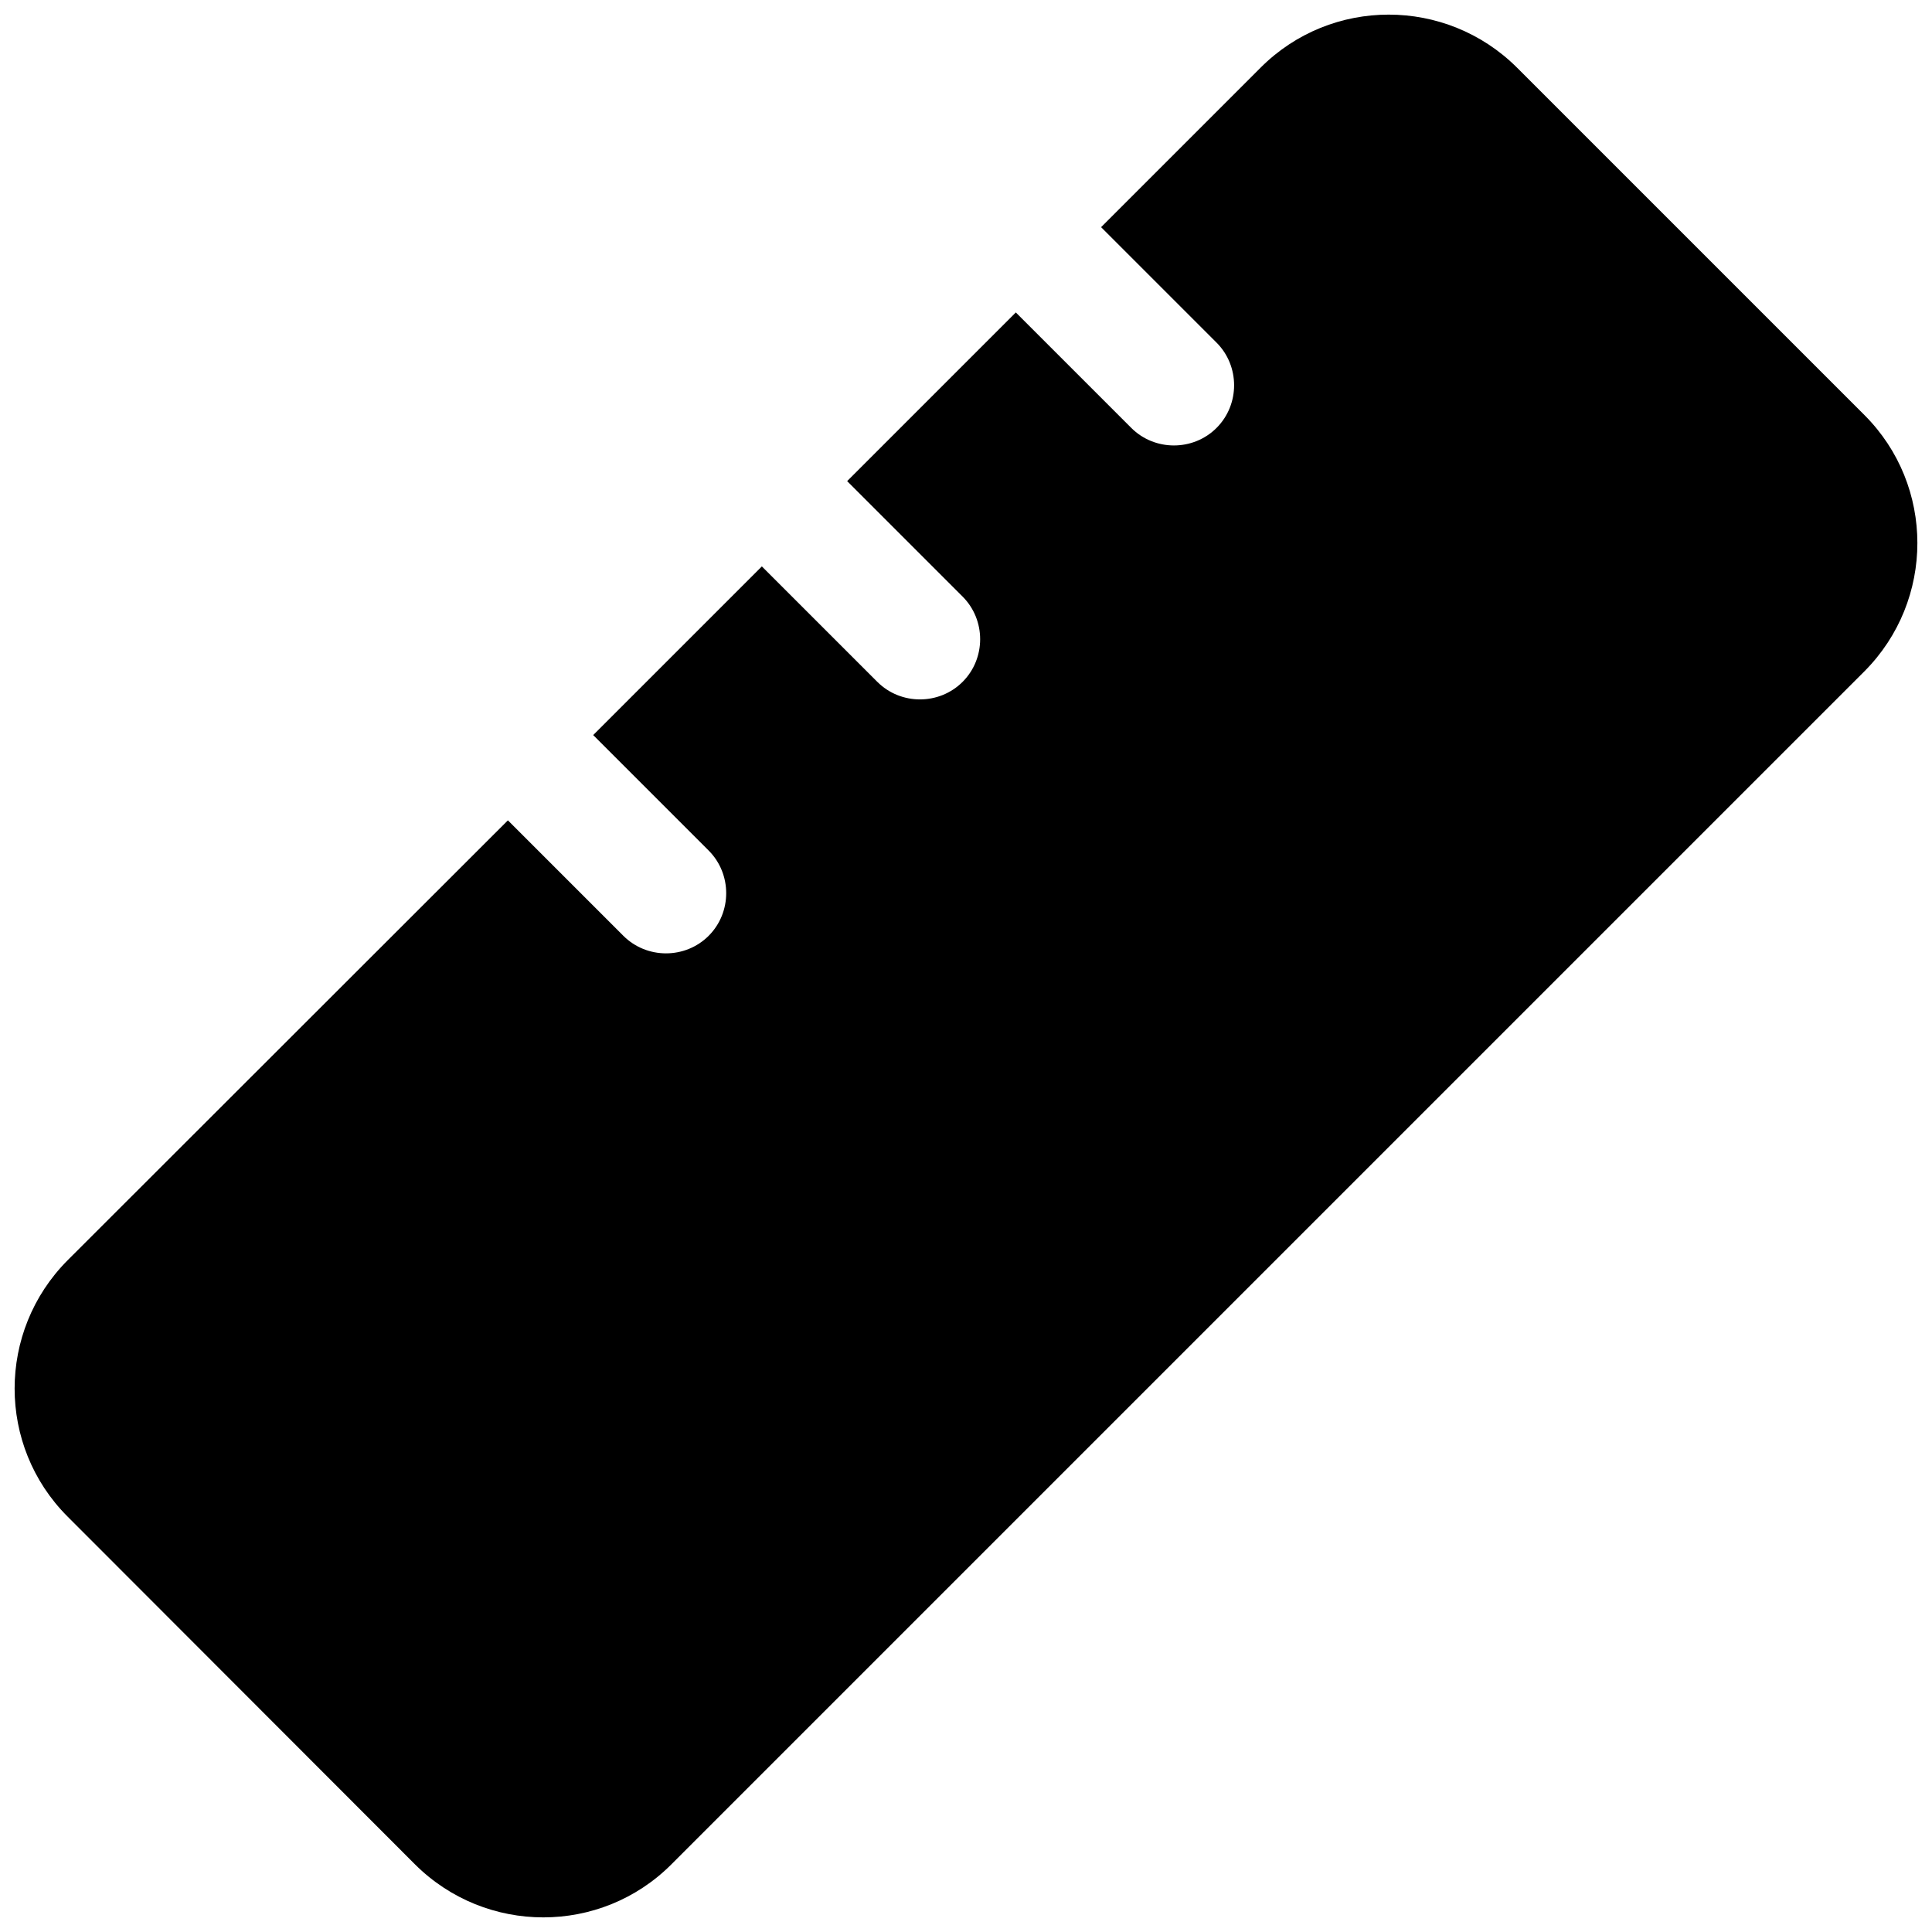
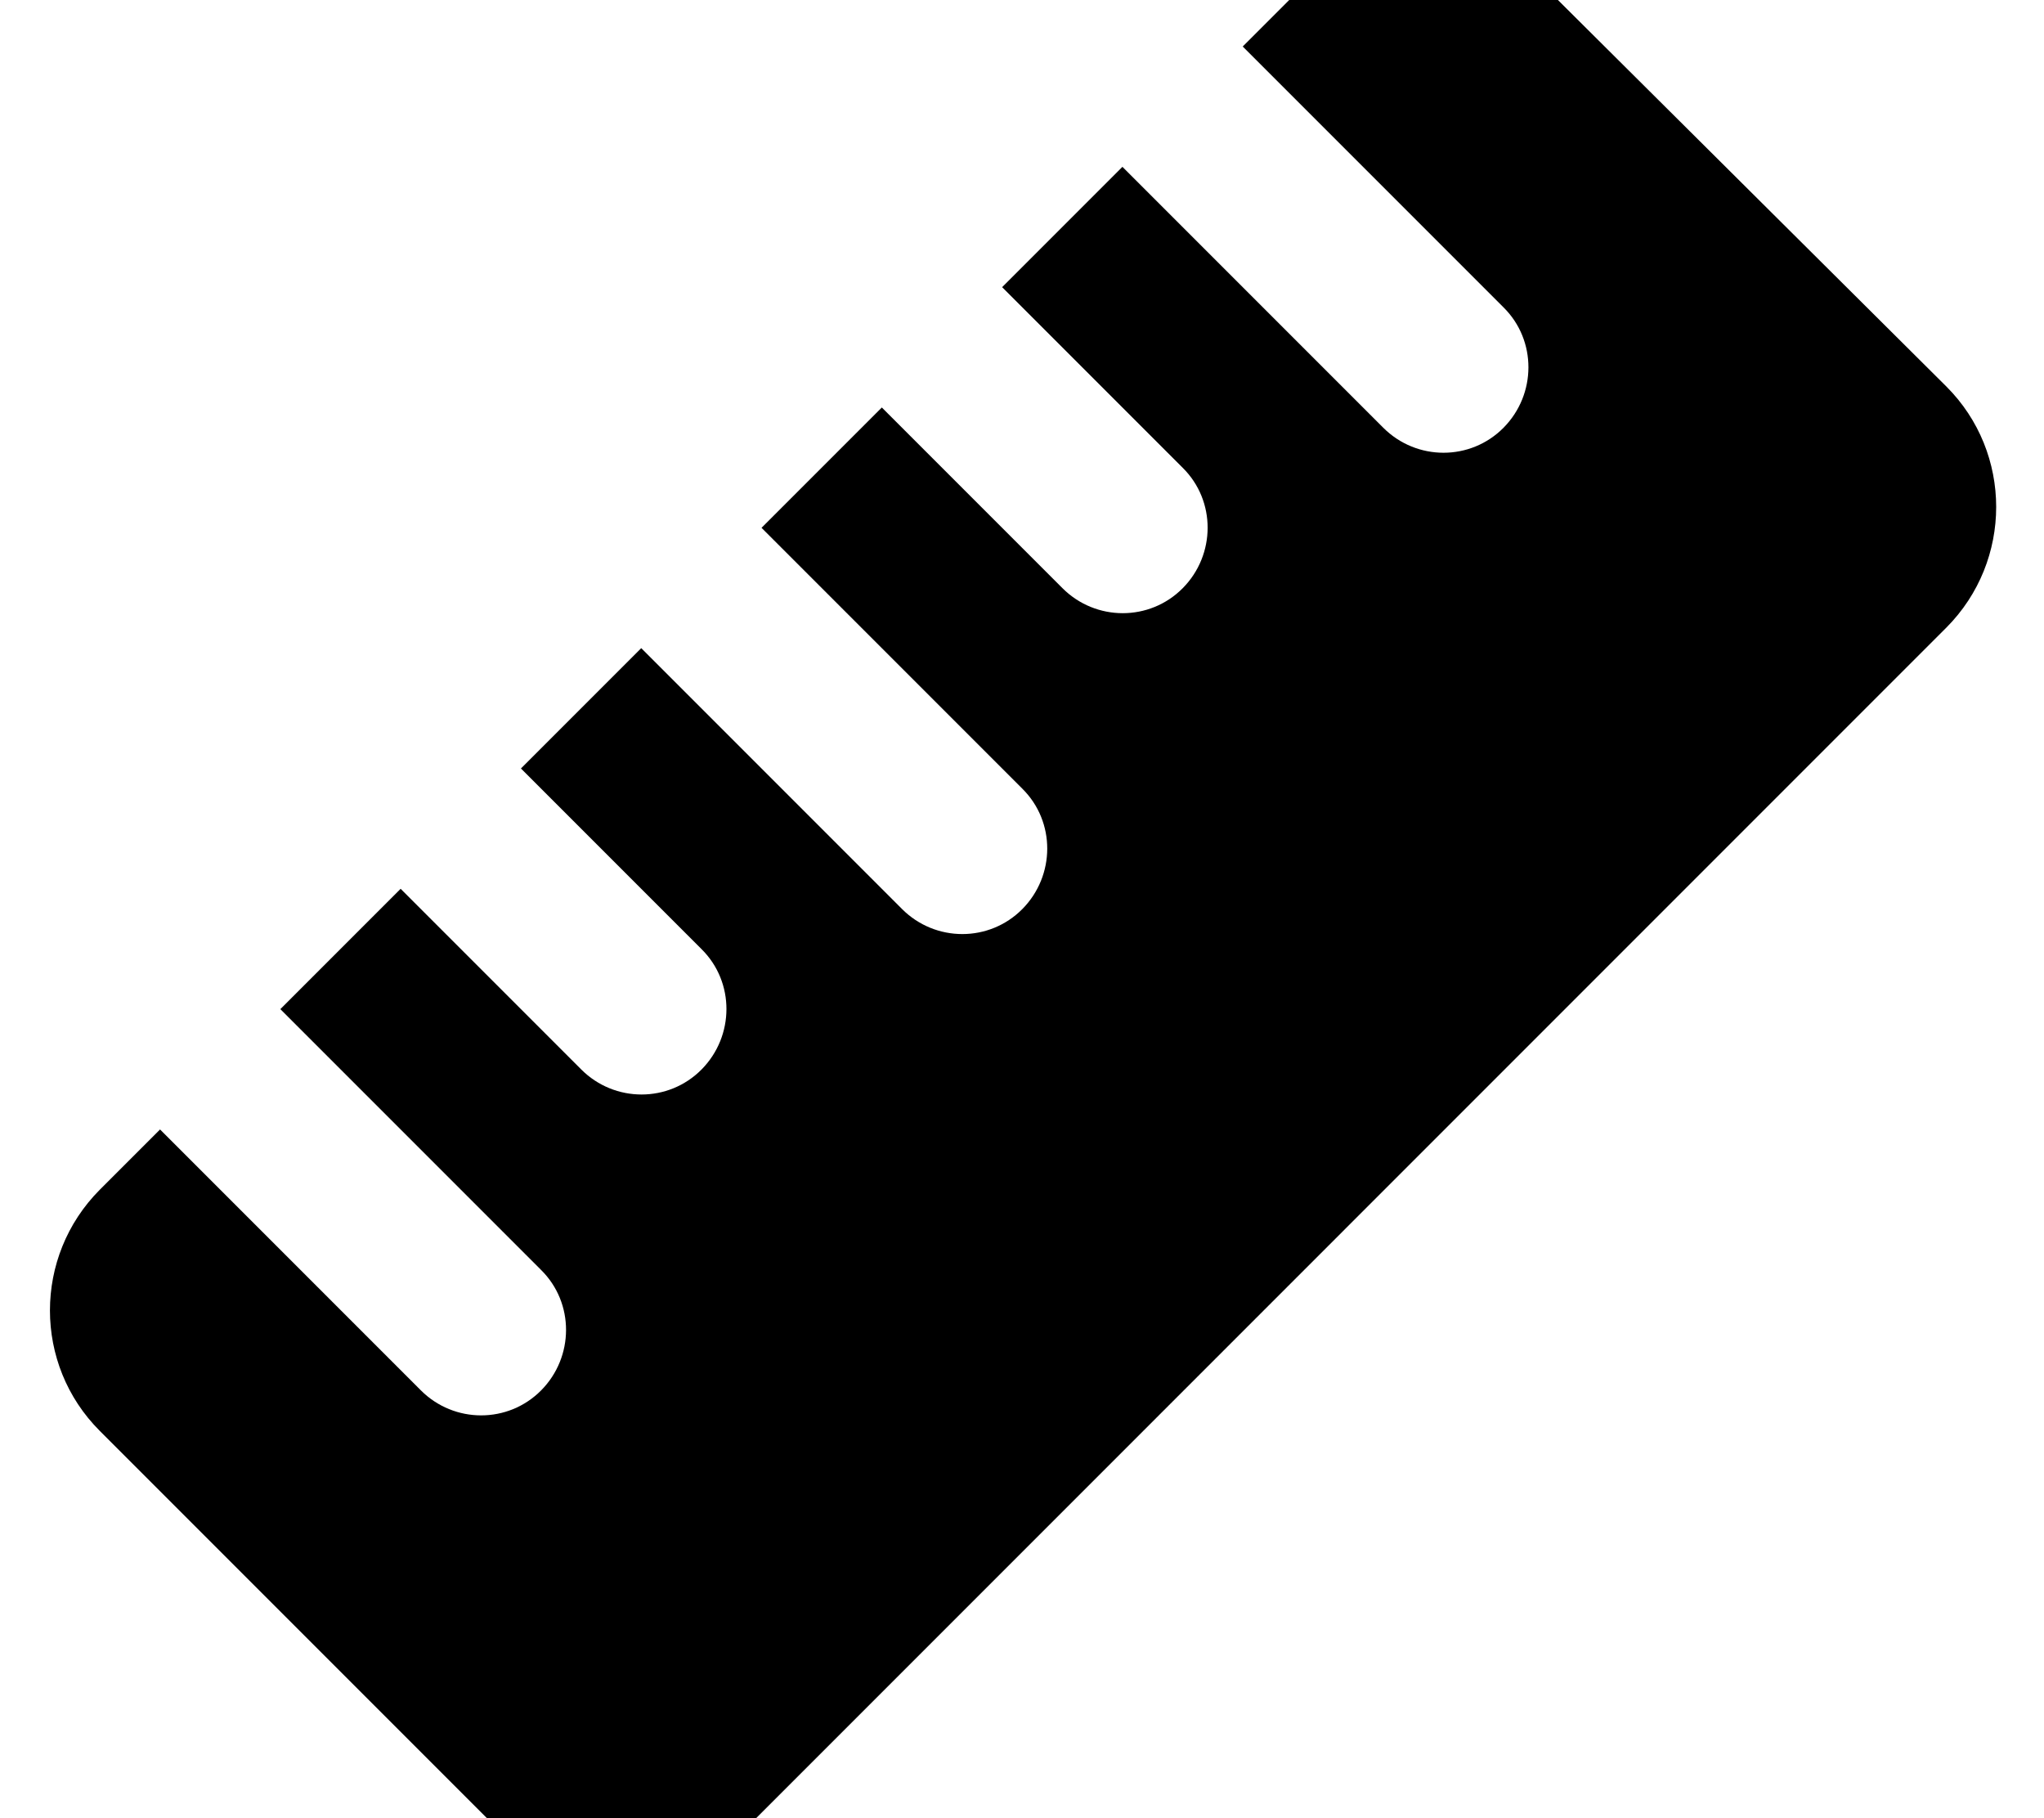
- <svg xmlns="http://www.w3.org/2000/svg" viewBox="0 0 512 512">
-   <path fill="currentColor" d="M177.9 494.1c-18.7 18.7-49.1 18.7-67.9 0L17.9 401.9c-18.7-18.7-18.7-49.1 0-67.9L134.6 217.4l30.6 30.6c6.2 6.2 16.4 6.2 22.6 0s6.2-16.4 0-22.6l-30.6-30.6 44.7-44.7 30.6 30.6c6.2 6.2 16.4 6.2 22.6 0s6.2-16.4 0-22.6l-30.6-30.6 44.7-44.7 30.6 30.6c6.2 6.2 16.4 6.2 22.6 0s6.2-16.4 0-22.6l-30.6-30.6L334.1 17.9c18.7-18.7 49.1-18.7 67.9 0l92.1 92.1c18.7 18.7 18.7 49.1 0 67.9L177.9 494.1z" />
+ <svg xmlns="http://www.w3.org/2000/svg" viewBox="0 0 576 512">
+   <path fill="currentColor" d="M209.1 516.2c-18.7 18.7-49.1 18.7-67.9 0L28.1 403.1c-18.7-18.7-18.7-49.1 0-67.9l17-17 73.5 73.5c9.4 9.4 24.6 9.4 33.9 0s9.4-24.6 0-33.9l-73.5-73.5 33.9-33.9 50.9 50.9c9.4 9.4 24.6 9.4 33.9 0s9.4-24.6 0-33.9l-50.9-50.9 33.9-33.9 73.5 73.5c9.4 9.4 24.6 9.4 33.9 0s9.4-24.6 0-33.9l-73.5-73.5 33.9-33.9 50.9 50.9c9.4 9.4 24.6 9.4 33.9 0s9.4-24.6 0-33.9l-50.9-50.9 33.9-33.9 73.5 73.5c9.4 9.4 24.6 9.4 33.9 0s9.4-24.6 0-33.9l-73.5-73.5 17-17c18.7-18.7 49.1-18.7 67.9 0L548.5 108.9c18.7 18.7 18.7 49.1 0 67.9L209.1 516.2z" />
</svg>
